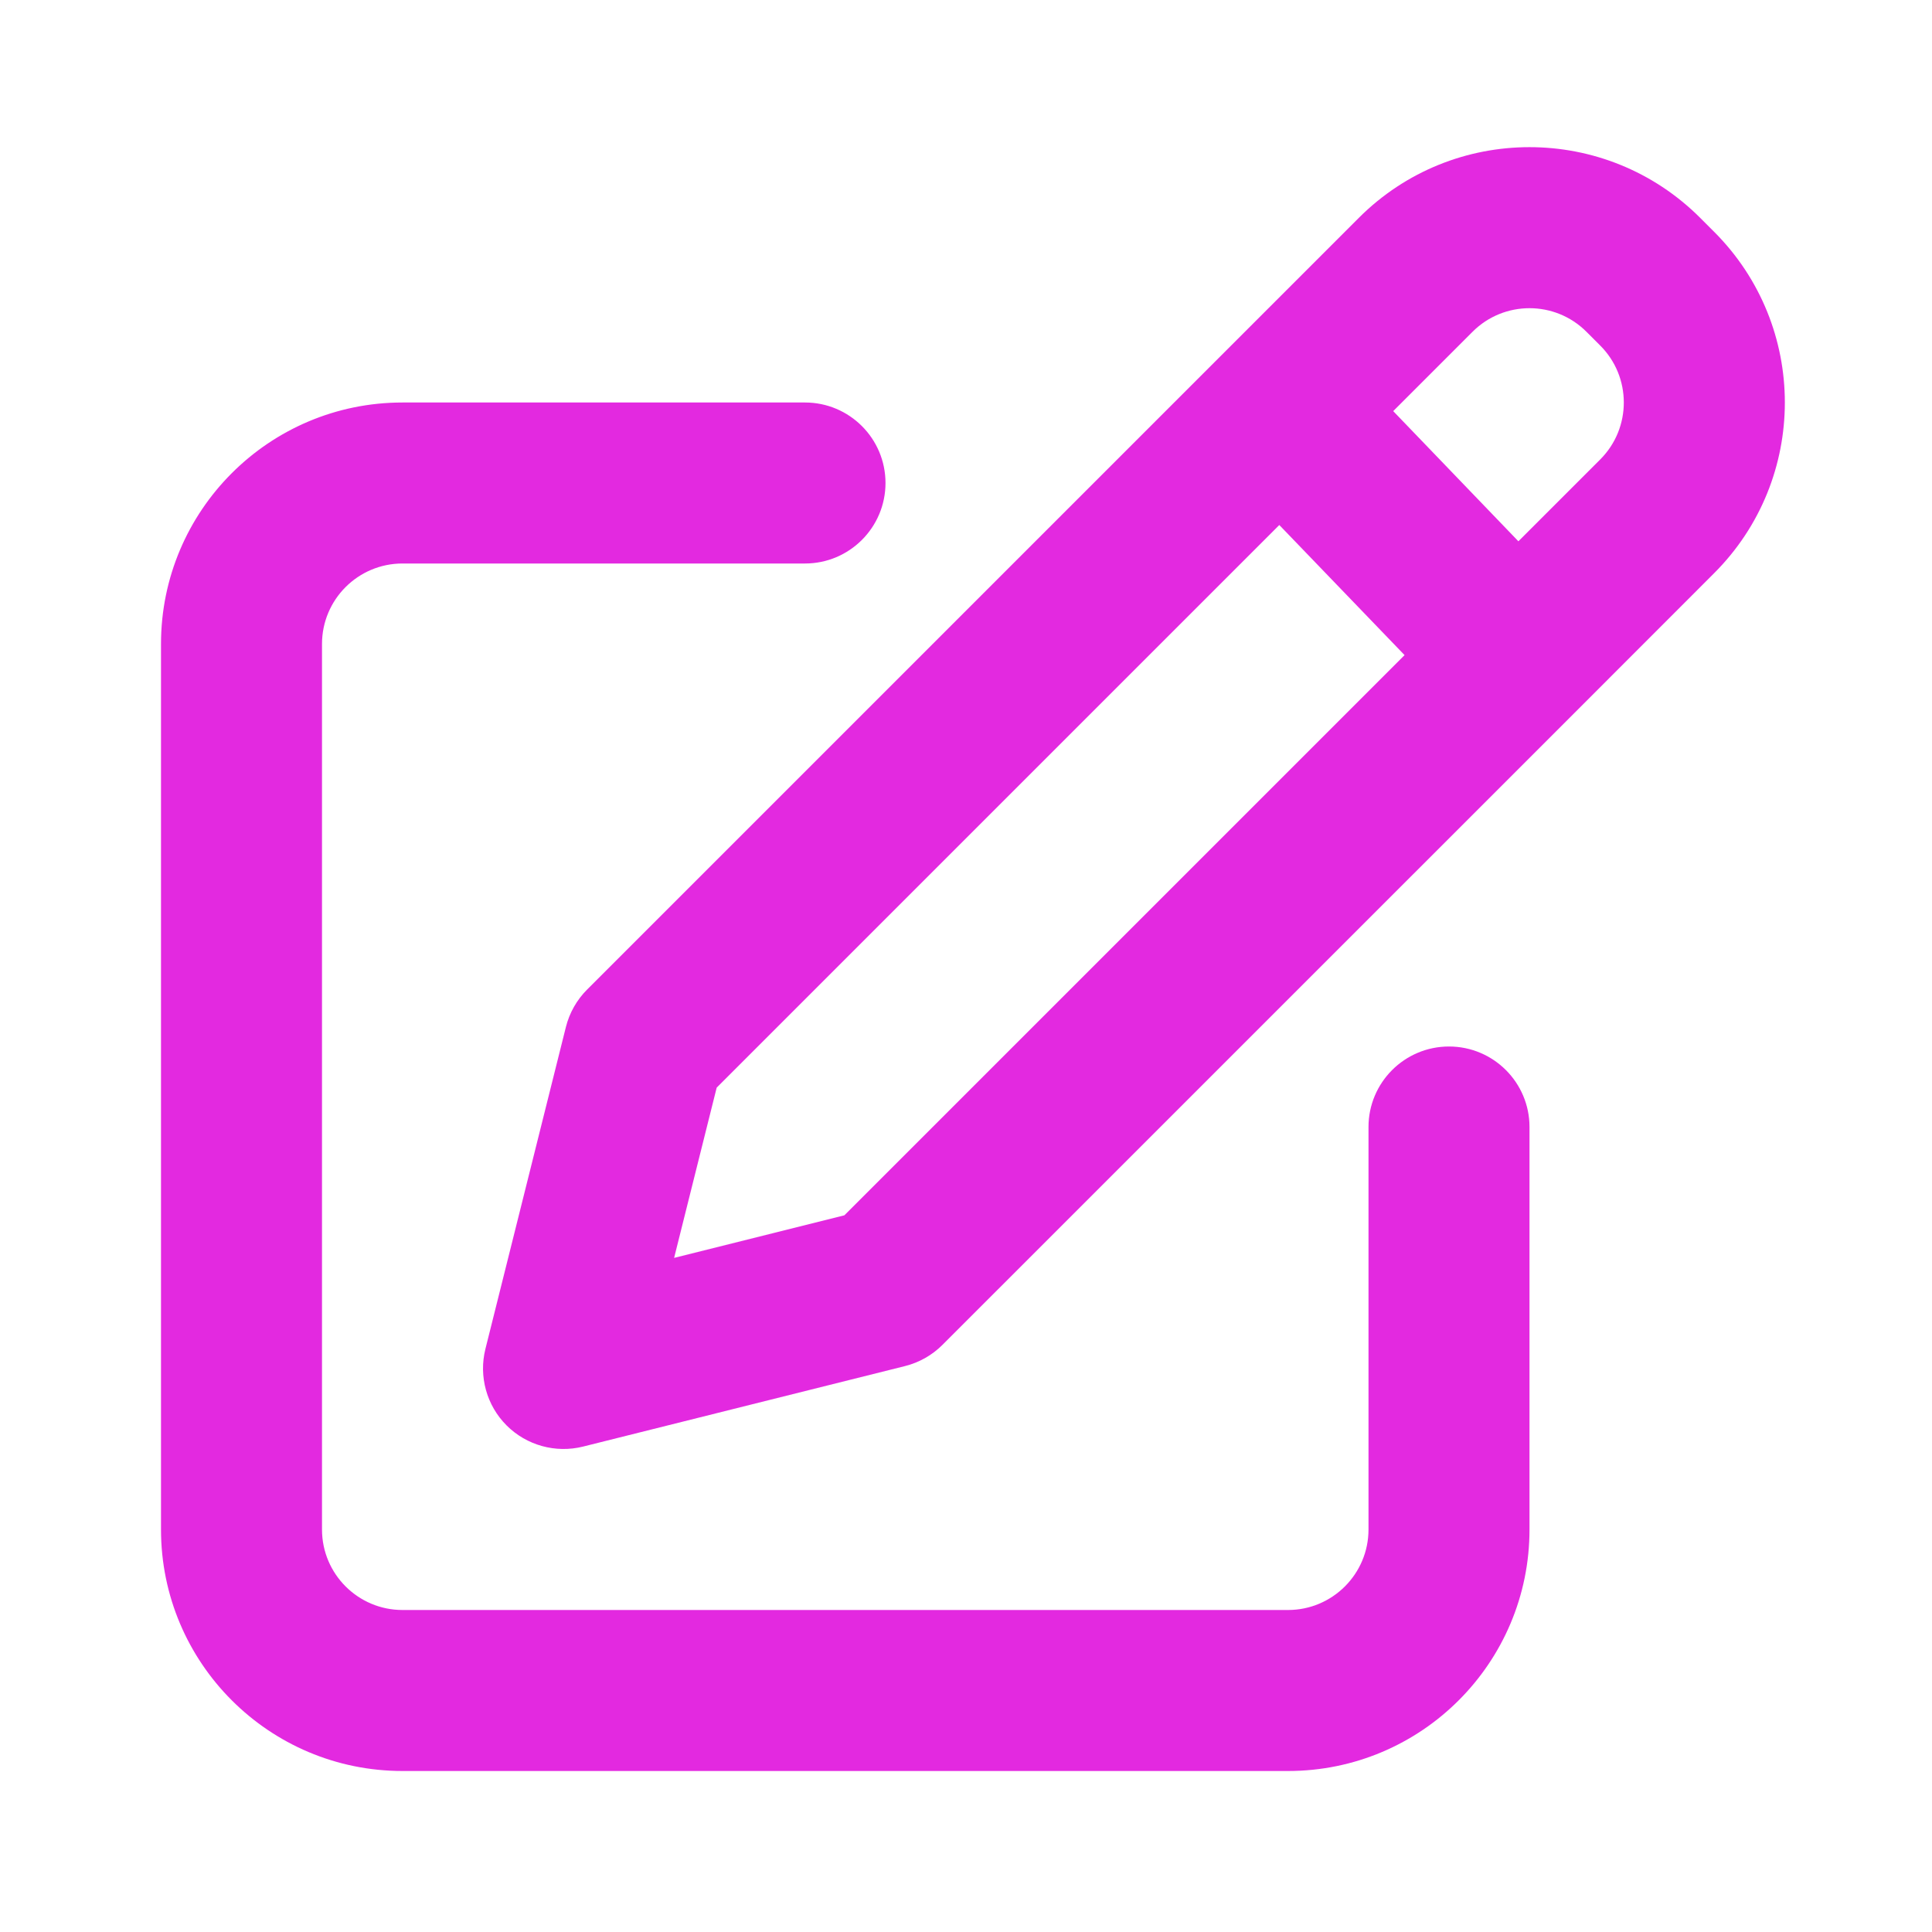
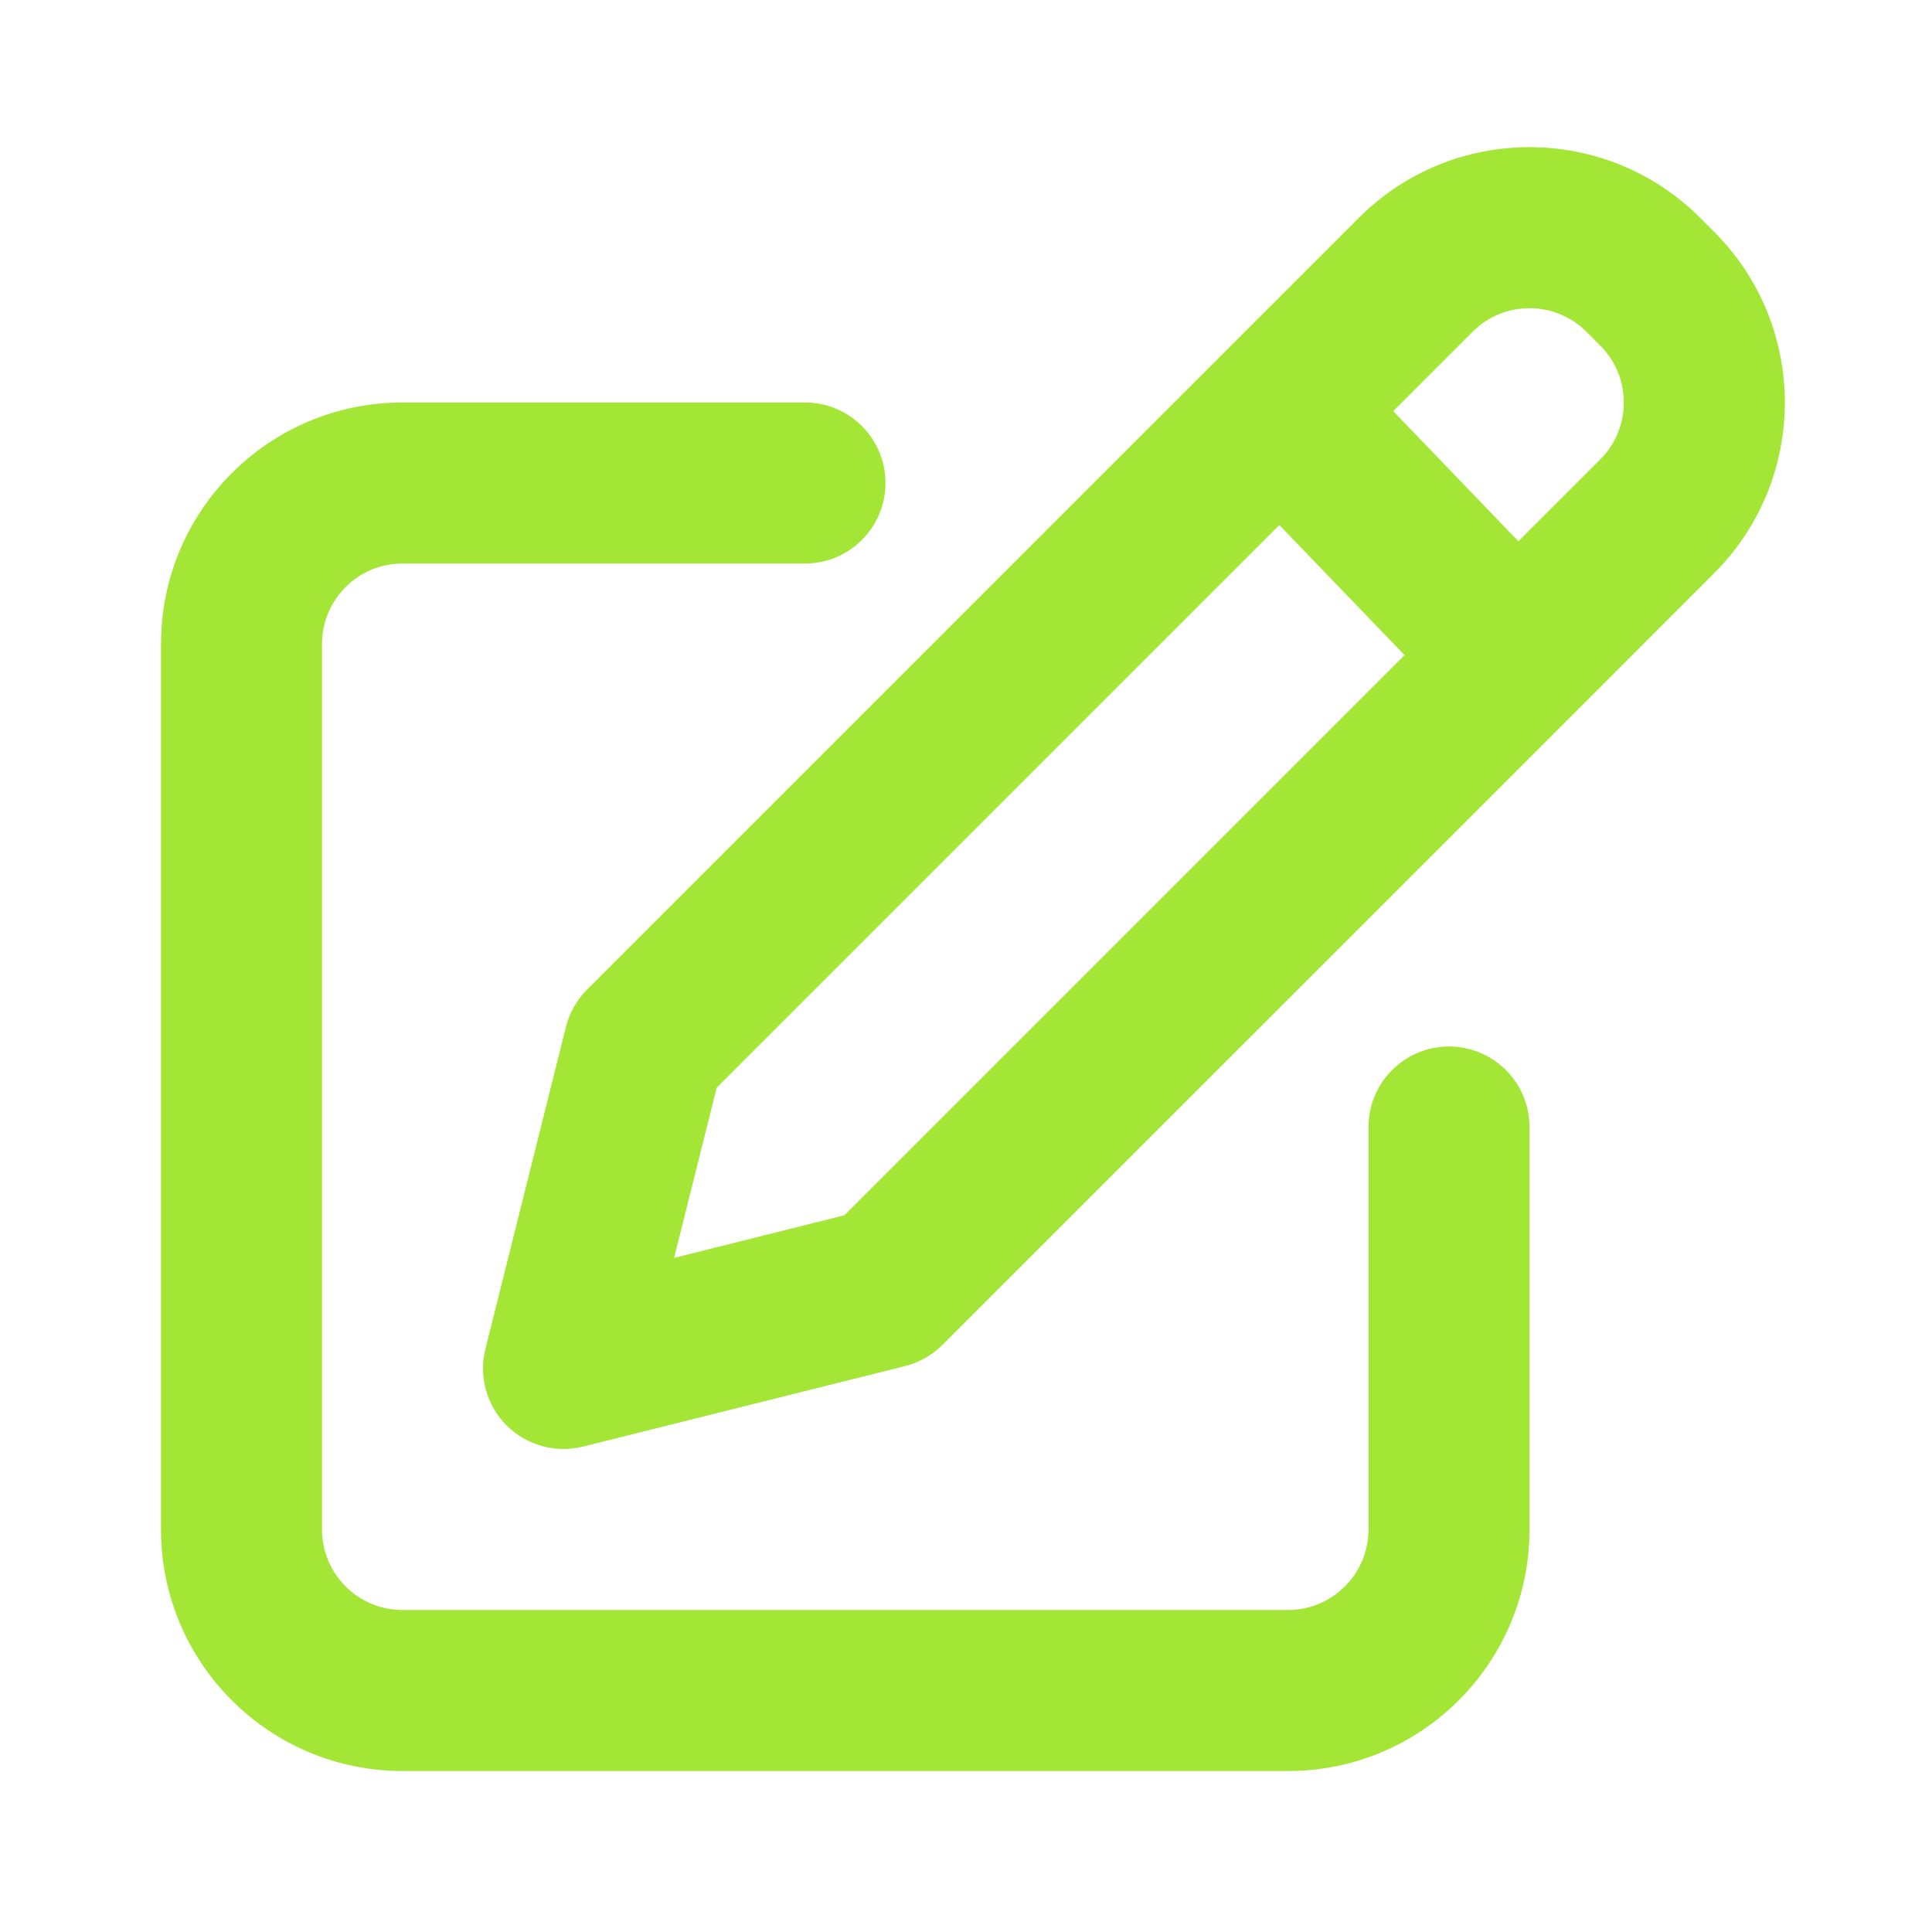
<svg xmlns="http://www.w3.org/2000/svg" width="800px" height="800px" viewBox="0 0 24 24" fill="none">
-   <path fill-rule="evenodd" clip-rule="evenodd" d="M21.121 2.707C19.95 1.535 18.05 1.535 16.879 2.707L15.199 4.387L7.293 12.293C7.165 12.421 7.074 12.582 7.03 12.757L6.03 16.757C5.945 17.098 6.045 17.459 6.293 17.707C6.541 17.955 6.902 18.055 7.243 17.97L11.242 16.97C11.418 16.926 11.579 16.835 11.707 16.707L19.556 8.859L21.293 7.121C22.465 5.95 22.465 4.05 21.293 2.879L21.121 2.707ZM18.293 4.121C18.683 3.731 19.317 3.731 19.707 4.121L19.879 4.293C20.269 4.683 20.269 5.317 19.879 5.707L18.862 6.724L17.307 5.107L18.293 4.121ZM15.892 6.522L17.448 8.138L10.489 15.097L8.374 15.626L8.903 13.511L15.892 6.522ZM4 8C4 7.448 4.448 7 5 7H10C10.552 7 11 6.552 11 6C11 5.448 10.552 5 10 5H5C3.343 5 2 6.343 2 8V19C2 20.657 3.343 22 5 22H16C17.657 22 19 20.657 19 19V14C19 13.448 18.552 13 18 13C17.448 13 17 13.448 17 14V19C17 19.552 16.552 20 16 20H5C4.448 20 4 19.552 4 19V8Z" fill="#e329e0" />
+   <path fill-rule="evenodd" clip-rule="evenodd" d="M21.121 2.707C19.95 1.535 18.05 1.535 16.879 2.707L15.199 4.387L7.293 12.293C7.165 12.421 7.074 12.582 7.03 12.757L6.03 16.757C5.945 17.098 6.045 17.459 6.293 17.707C6.541 17.955 6.902 18.055 7.243 17.97L11.242 16.97C11.418 16.926 11.579 16.835 11.707 16.707L19.556 8.859L21.293 7.121C22.465 5.95 22.465 4.05 21.293 2.879L21.121 2.707ZM18.293 4.121C18.683 3.731 19.317 3.731 19.707 4.121L19.879 4.293C20.269 4.683 20.269 5.317 19.879 5.707L18.862 6.724L17.307 5.107L18.293 4.121ZM15.892 6.522L17.448 8.138L10.489 15.097L8.374 15.626L8.903 13.511L15.892 6.522ZM4 8C4 7.448 4.448 7 5 7H10C10.552 7 11 6.552 11 6C11 5.448 10.552 5 10 5H5C3.343 5 2 6.343 2 8V19C2 20.657 3.343 22 5 22H16C17.657 22 19 20.657 19 19V14C19 13.448 18.552 13 18 13C17.448 13 17 13.448 17 14V19C17 19.552 16.552 20 16 20H5C4.448 20 4 19.552 4 19V8Z" fill="#A3E635" />
</svg>
